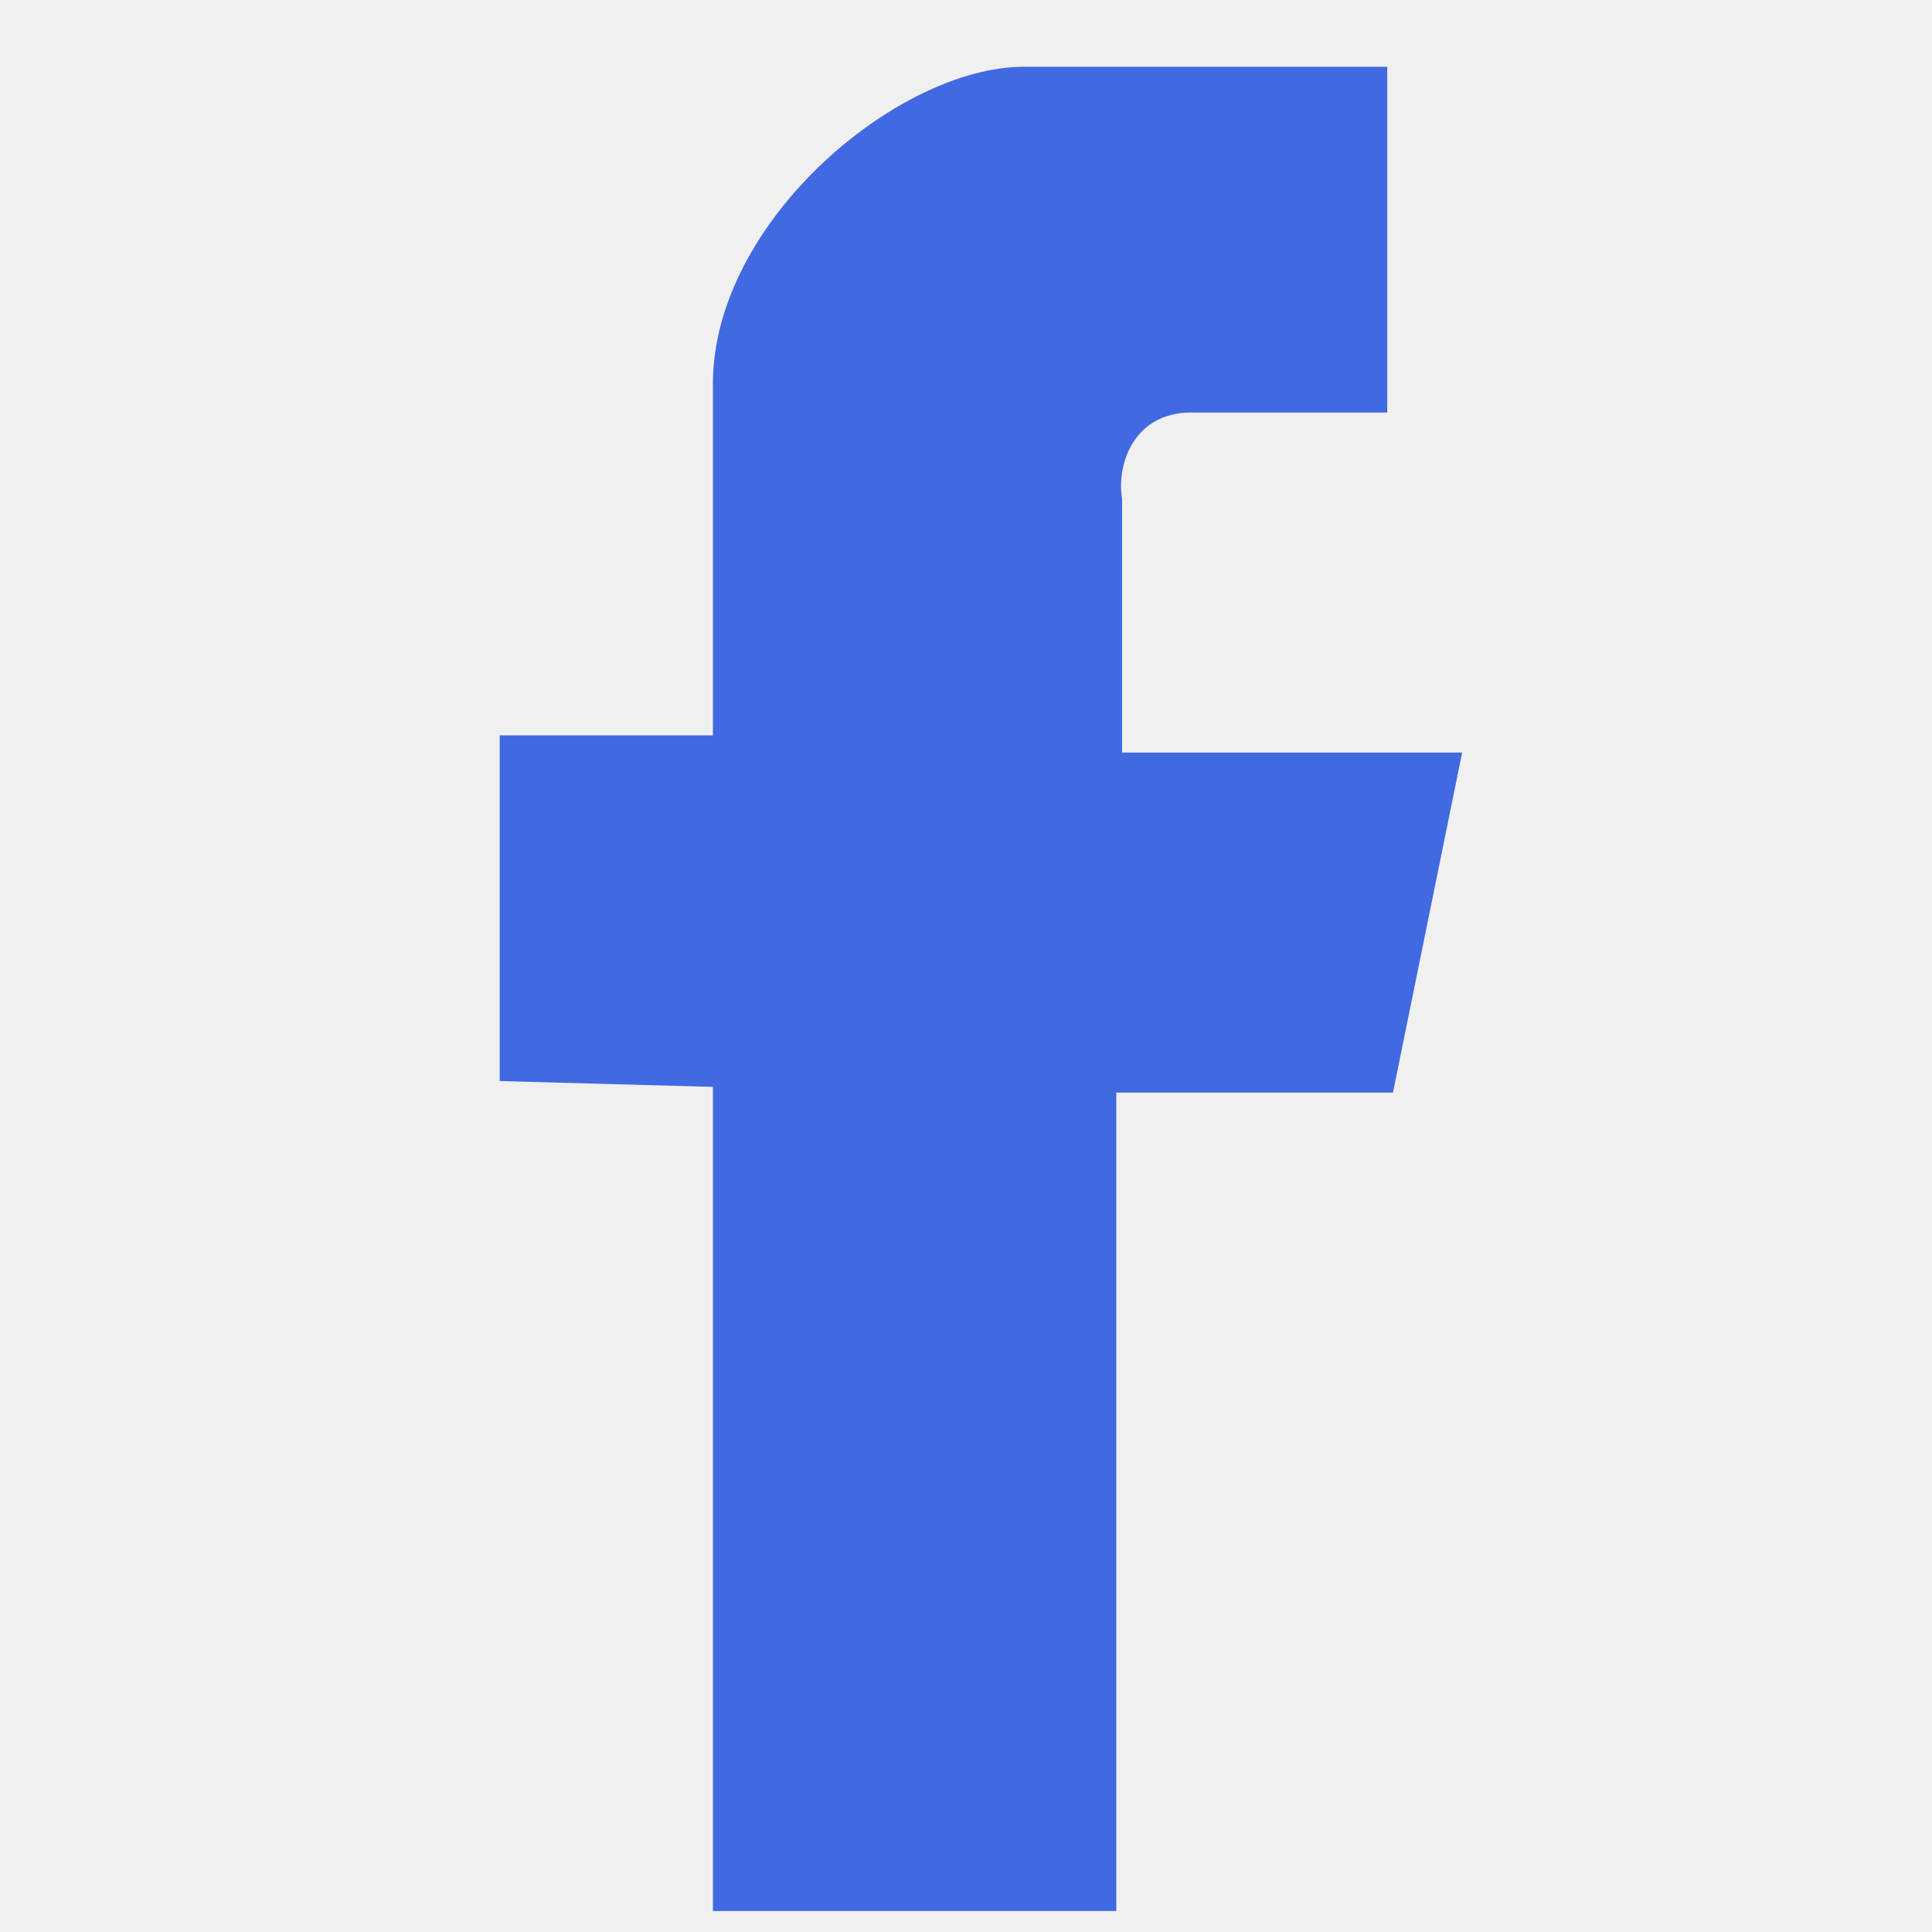
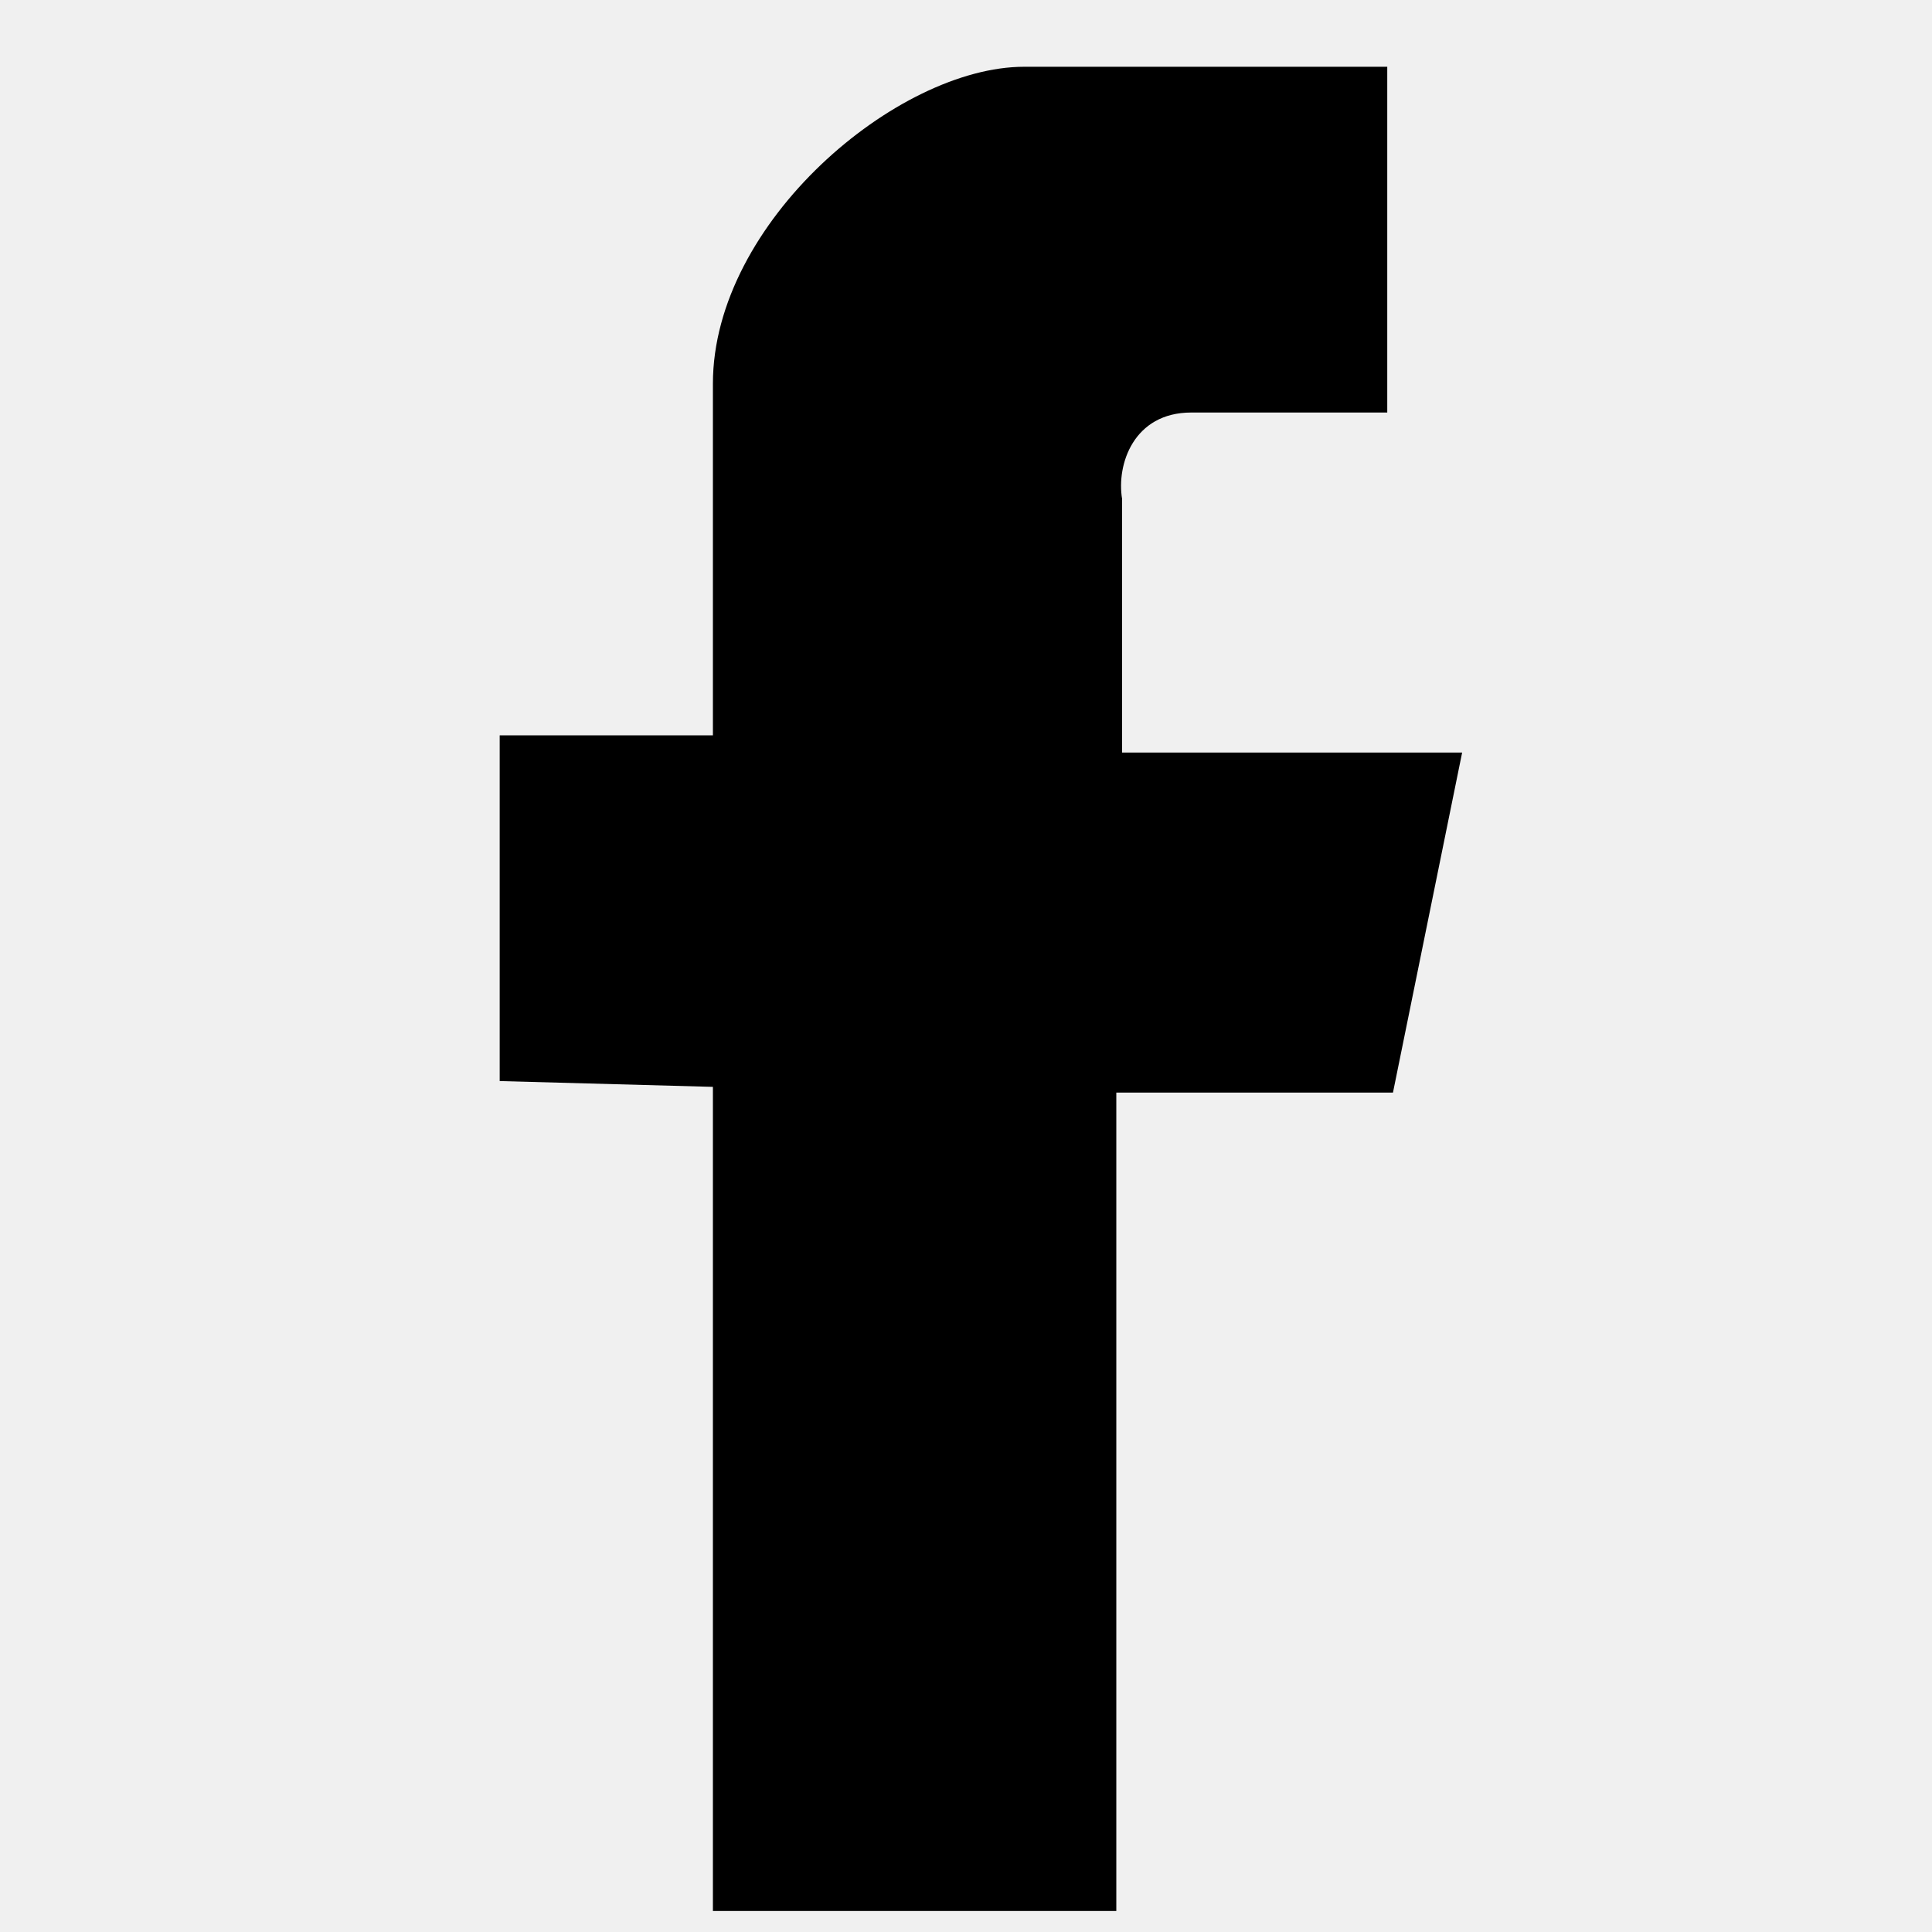
<svg xmlns="http://www.w3.org/2000/svg" width="40px" height="40px" viewBox="0 0 24 25" fill="none">
  <g clip-path="url(#clip0_287_107)">
-     <path fill-rule="evenodd" clip-rule="evenodd" d="M8.725 14.064V24.728H13.945V14.138H17.525L18.42 9.738H14.02C14.02 9.738 14.02 7.65 14.02 6.457C13.945 6.01 14.169 5.338 14.915 5.338C16.034 5.338 17.451 5.338 17.451 5.338V0.864C17.451 0.864 15.213 0.864 12.752 0.864C11.112 0.864 8.725 2.877 8.725 4.965C8.725 7.128 8.725 9.515 8.725 9.515H5.966V13.989L8.725 14.064Z" fill="royalBlue" />
+     <path fill-rule="evenodd" clip-rule="evenodd" d="M8.725 14.064V24.728H13.945V14.138H17.525L18.42 9.738H14.02C14.02 9.738 14.02 7.65 14.02 6.457C13.945 6.01 14.169 5.338 14.915 5.338C16.034 5.338 17.451 5.338 17.451 5.338V0.864C17.451 0.864 15.213 0.864 12.752 0.864C11.112 0.864 8.725 2.877 8.725 4.965C8.725 7.128 8.725 9.515 8.725 9.515H5.966V13.989L8.725 14.064Z" fill="#000000" />
  </g>
  <defs>
    <clipPath id="clip0_287_107">
-       <rect width="40px" height="40px" fill="white" transform="translate(0 0.863861)" />
+       <rect width="40px" height="40px" fill="#000000" transform="translate(0 0.863861)" />
    </clipPath>
  </defs>
</svg>
